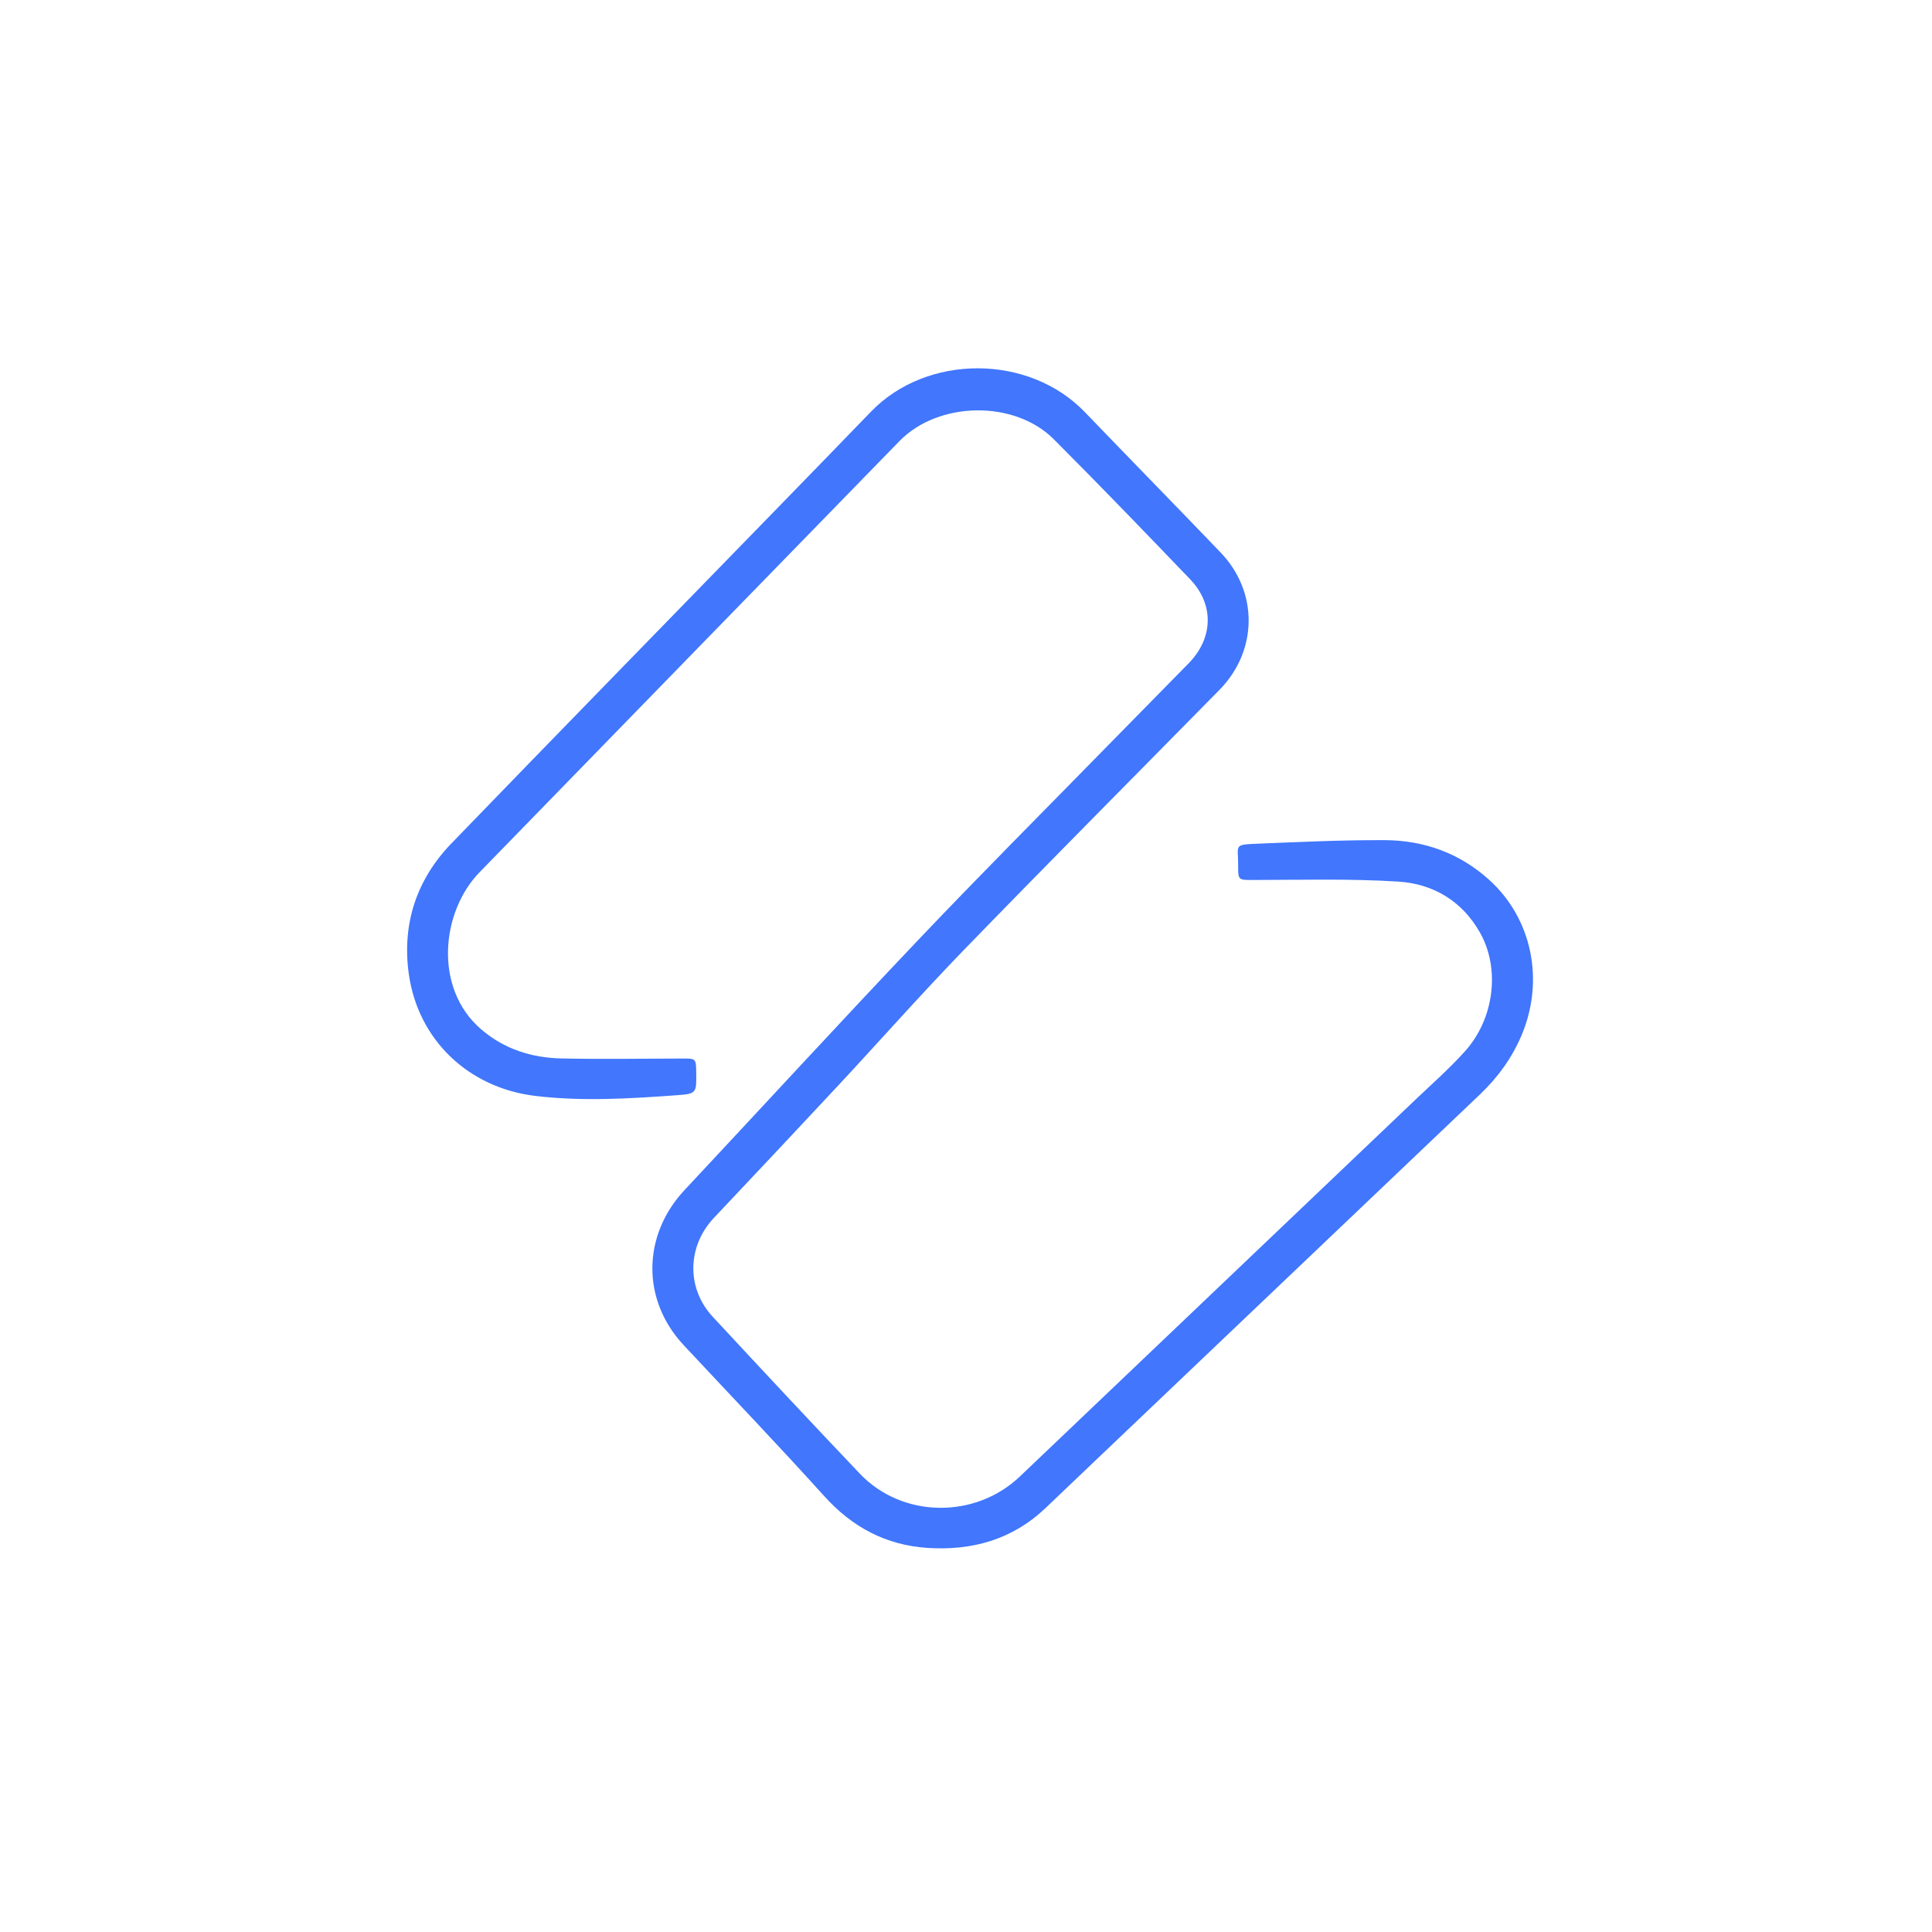
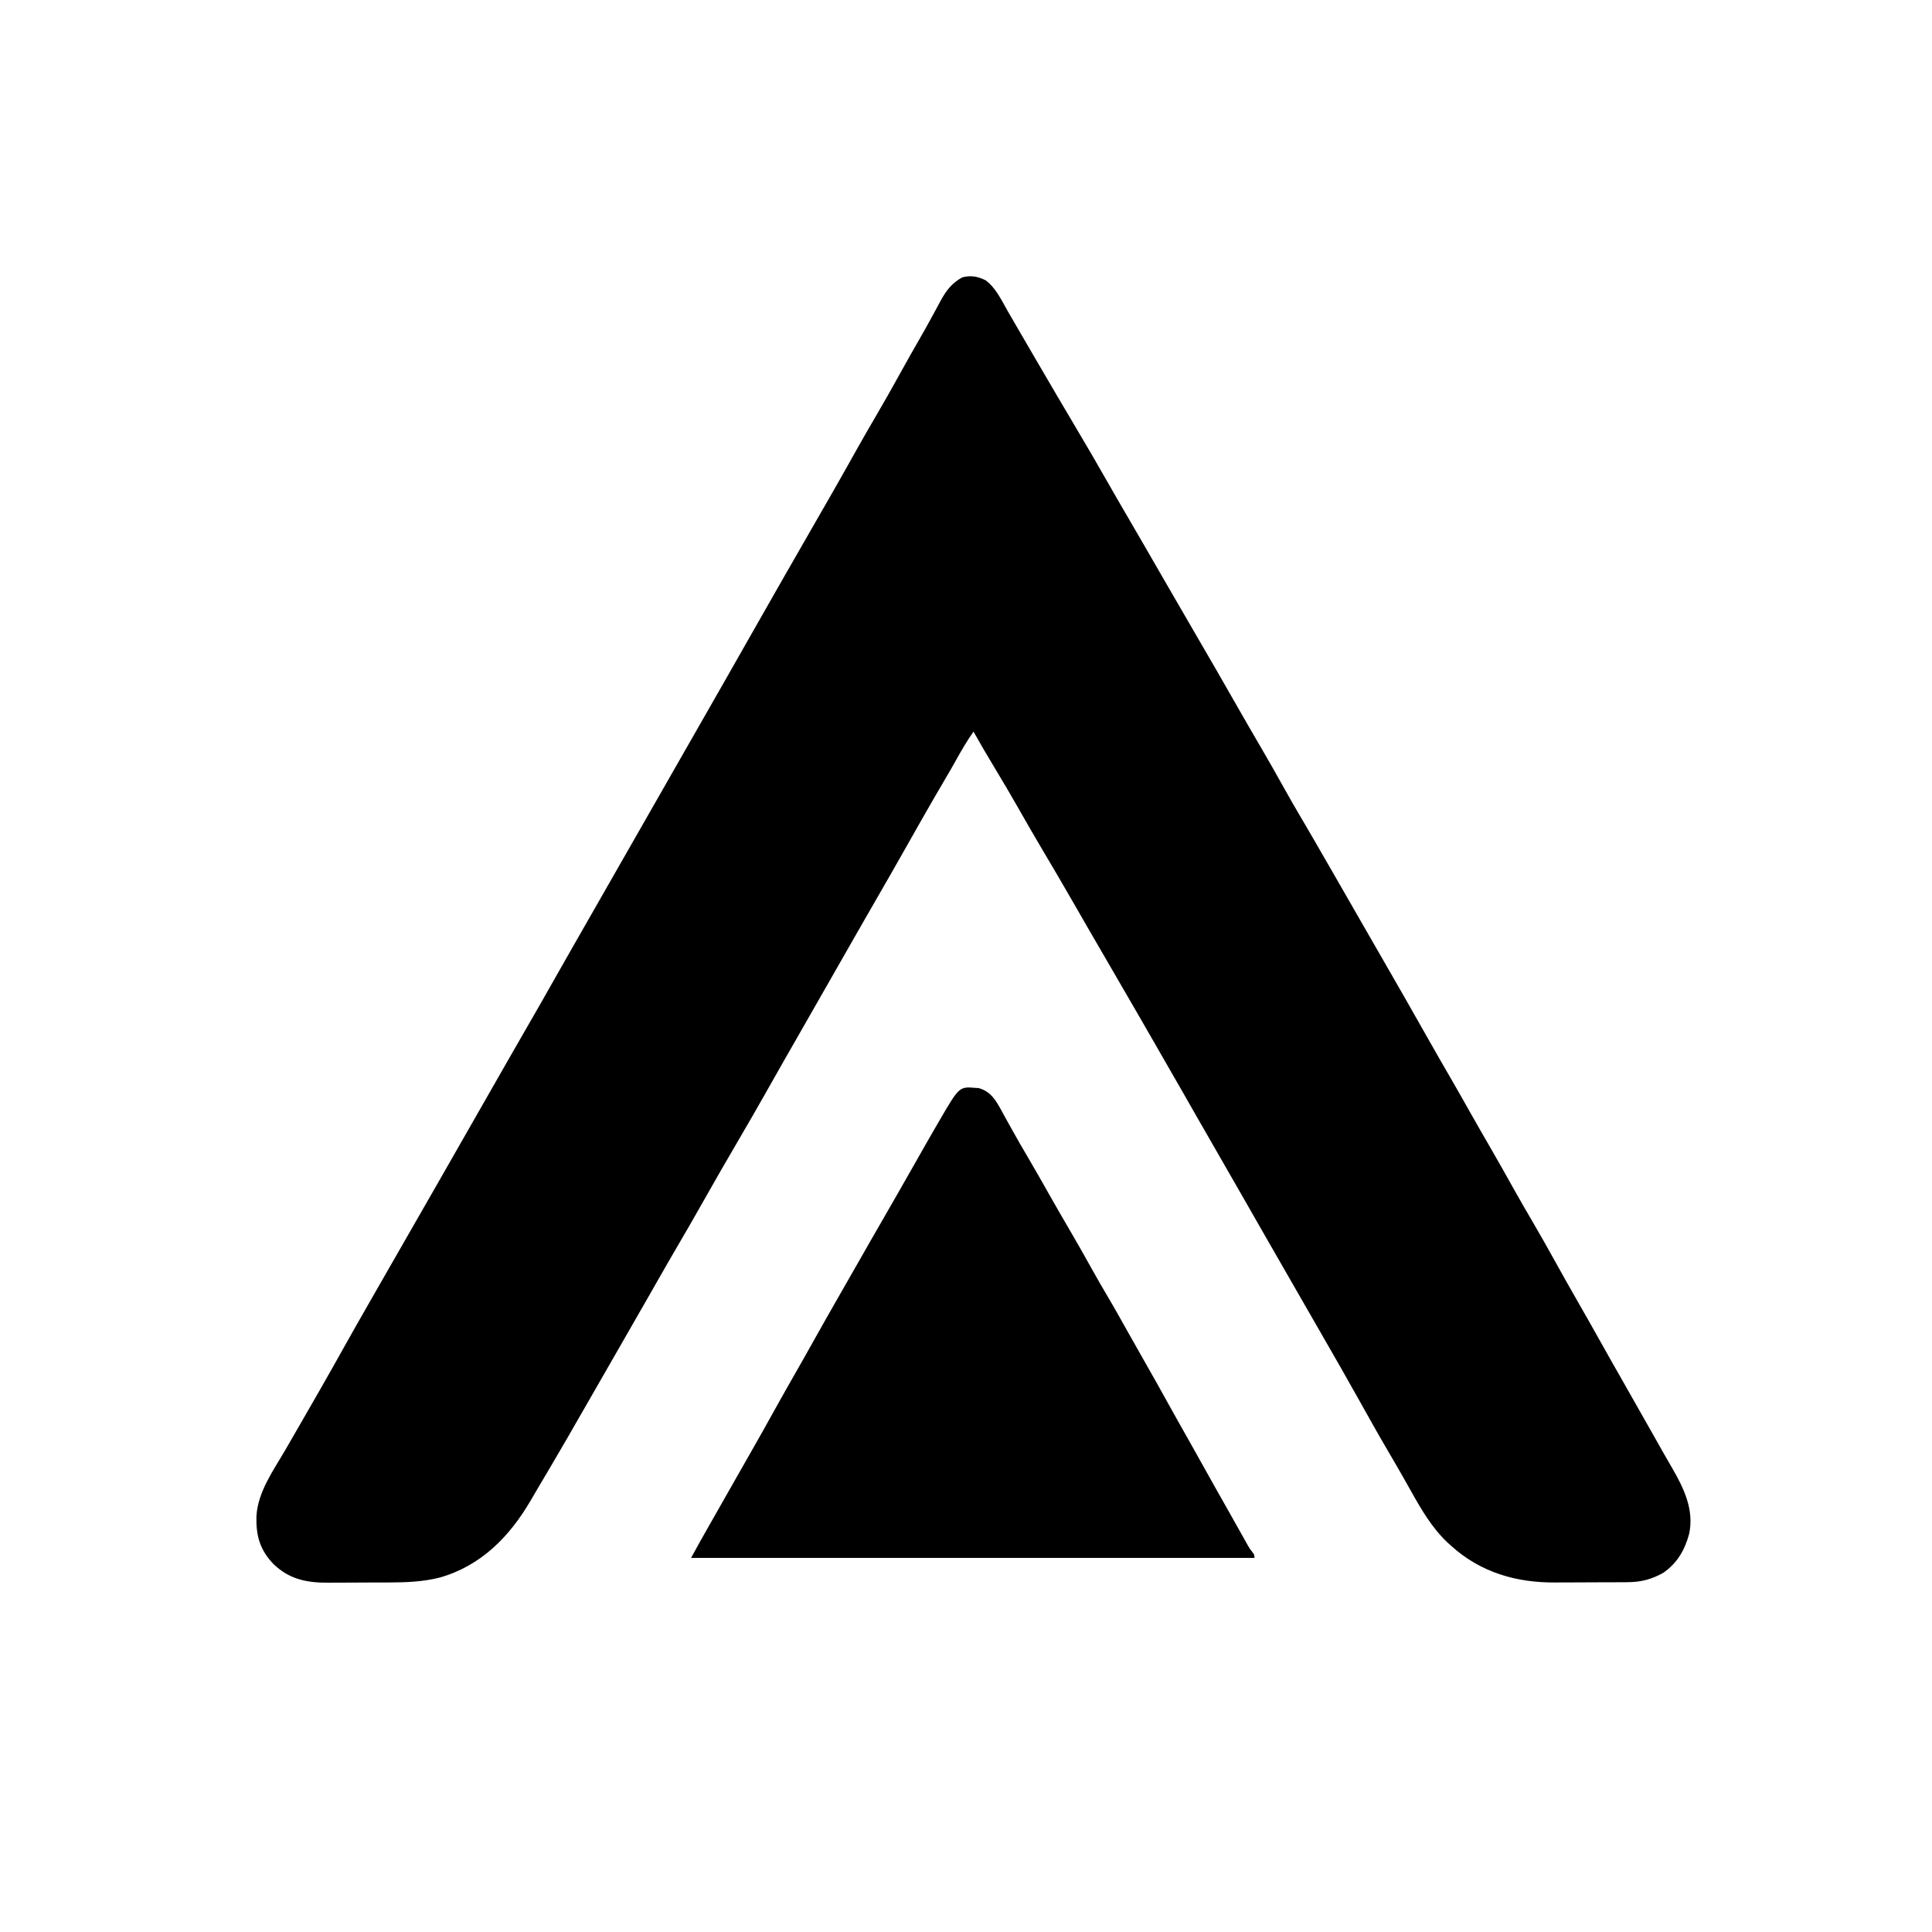
- <svg xmlns="http://www.w3.org/2000/svg" version="1.1" id="Layer_1" x="0px" y="0px" width="100%" viewBox="0 0 1024 1024" xml:space="preserve">
-   <path fill="#4176FD" opacity="1" stroke="none" d=" M554.389,769.392   C619.68,707.198 684.726,645.26 749.744,583.293   C758.784,574.676 768.224,566.397 776.541,557.119   C791.95,539.929 795.158,513.625 784.601,494.634   C775.186,477.696 759.746,468.437 741.158,467.266   C715.612,465.657 689.911,466.379 664.276,466.406   C656.589,466.414 656.154,466.612 656.241,459.07   C656.375,447.444 653.246,447.712 667.659,447.127   C689.792,446.229 711.946,445.184 734.085,445.3   C754.702,445.408 773.464,452.142 788.988,466.049   C811.997,486.661 818.719,519.43 806.551,548.492   C801.442,560.696 793.864,571.074 784.323,580.152   C716.48,644.706 648.662,709.287 580.839,773.862   C571.907,782.365 563.014,790.908 554.063,799.391   C536.491,816.045 515.171,821.981 491.579,820.422   C469.614,818.971 451.739,809.476 436.855,792.971   C412.421,765.874 387.144,739.538 362.262,712.846   C339.992,688.956 340.362,654.752 362.841,630.73   C404.169,586.566 445.074,542.001 486.729,498.148   C519.201,463.961 552.529,430.587 585.504,396.878   C600.302,381.75 615.194,366.714 629.995,351.588   C643.109,338.184 643.635,320.413 630.743,306.967   C606.87,282.07 582.917,257.242 558.549,232.831   C537.68,211.925 497.434,212.555 476.725,233.791   C402.494,309.911 328.384,386.15 254.188,462.304   C233.804,483.224 229.732,523.708 254.895,545.442   C267.216,556.084 281.822,560.678 297.685,561.001   C318.831,561.432 339.994,561.119 361.149,561.039   C368.897,561.009 368.896,560.897 369.012,568.48   C369.177,579.339 369.205,579.728 358.746,580.488   C333.81,582.301 308.805,583.845 283.878,580.882   C248.395,576.664 221.602,551.266 216.681,516.259   C212.969,489.851 220.696,466.222 239.298,446.983   C296.058,388.278 353.124,329.868 410.061,271.334   C427.257,253.655 444.474,235.995 461.592,218.239   C491.289,187.436 545.306,187.561 575.014,218.449   C598.925,243.31 623.073,267.941 646.947,292.836   C667.046,313.795 666.687,344.954 646.312,365.674   C601.208,411.54 555.834,457.144 511.047,503.318   C488.315,526.755 466.691,551.264 444.431,575.163   C422.513,598.694 400.462,622.1 378.397,645.493   C364.214,660.53 363.698,682.763 377.767,697.916   C403.618,725.757 429.531,753.543 455.718,781.067   C478.281,804.782 517.033,805.18 540.735,782.391   C545.18,778.117 549.667,773.887 554.389,769.392  z" />
+ <svg xmlns="http://www.w3.org/2000/svg" version="1.1" width="1286" height="1286">
+   <path d="M0 0 C6.964 5.107 10.708 13.51 14.93 20.836 C15.689 22.144 16.449 23.451 17.209 24.758 C18.747 27.404 20.283 30.052 21.816 32.702 C24.86 37.963 27.927 43.212 30.992 48.461 C32.13 50.413 33.268 52.365 34.406 54.316 C38.387 61.139 42.374 67.958 46.367 74.773 C46.724 75.383 47.082 75.993 47.45 76.622 C51.963 84.324 56.502 92.011 61.067 99.683 C67.872 111.12 74.55 122.621 81.131 134.187 C85.395 141.68 89.701 149.145 94.055 156.586 C102.061 170.272 109.974 184.012 117.888 197.752 C124.562 209.338 131.247 220.916 137.992 232.461 C148.454 250.369 158.796 268.345 169.067 286.362 C173.701 294.487 178.386 302.58 183.117 310.648 C188.541 319.9 193.807 329.232 199.026 338.601 C202.64 345.077 206.322 351.503 210.106 357.881 C215.837 367.548 221.415 377.305 227.023 387.044 C228.969 390.421 230.918 393.797 232.867 397.172 C239.084 407.936 245.285 418.708 251.443 429.505 C255.354 436.357 259.295 443.192 263.242 450.023 C273.964 468.589 284.602 487.203 295.129 505.88 C299.832 514.209 304.617 522.49 309.406 530.77 C314.016 538.746 318.561 546.755 323.08 554.782 C327.148 561.995 331.28 569.17 335.43 576.336 C340.974 585.912 346.411 595.543 351.795 605.211 C355.756 612.304 359.814 619.332 363.93 626.336 C369.516 635.847 374.911 645.453 380.244 655.108 C384.779 663.308 389.392 671.458 394.055 679.586 C399.166 688.497 404.235 697.429 409.242 706.398 C413.957 714.844 418.717 723.262 423.527 731.655 C428.839 740.927 434.09 750.234 439.342 759.541 C441.548 763.444 443.761 767.344 445.973 771.244 C447.601 774.121 449.221 777.001 450.84 779.883 C452.896 783.54 454.989 787.171 457.113 790.789 C464.951 804.295 471.795 818.645 468.297 834.641 C465.328 845.442 460.323 854.027 450.992 860.461 C443.107 864.79 436.248 866.569 427.247 866.622 C426.6 866.627 425.954 866.632 425.288 866.637 C423.162 866.652 421.036 866.659 418.91 866.664 C418.176 866.667 417.441 866.67 416.684 866.673 C412.787 866.688 408.89 866.697 404.993 866.701 C401.018 866.707 397.043 866.731 393.067 866.759 C389.969 866.778 386.87 866.783 383.772 866.785 C382.31 866.787 380.847 866.795 379.385 866.809 C353.464 867.028 329.566 860.168 309.992 842.461 C309.138 841.689 308.283 840.917 307.402 840.121 C297.147 830.371 290.155 818.408 283.305 806.148 C282.262 804.3 281.217 802.453 280.172 800.606 C279.468 799.361 278.764 798.115 278.061 796.87 C274.725 790.967 271.302 785.118 267.867 779.273 C261.32 768.102 254.994 756.813 248.69 745.503 C240.746 731.272 232.665 717.122 224.508 703.012 C220.65 696.339 216.81 689.657 212.992 682.961 C208.6 675.259 204.178 667.575 199.742 659.898 C194.407 650.661 189.095 641.412 183.805 632.148 C183.298 631.262 183.298 631.262 182.782 630.357 C179.975 625.441 177.169 620.524 174.364 615.607 C168.516 605.355 162.645 595.118 156.742 584.898 C151.407 575.661 146.095 566.412 140.805 557.148 C140.298 556.262 140.298 556.262 139.782 555.357 C136.975 550.441 134.169 545.524 131.364 540.607 C123.591 526.98 115.766 513.385 107.92 499.8 C106.01 496.492 104.102 493.182 102.195 489.871 C96.154 479.385 90.097 468.91 83.992 458.461 C79.156 450.183 74.344 441.892 69.555 433.586 C68.931 432.505 68.308 431.424 67.666 430.31 C64.531 424.872 61.4 419.431 58.273 413.988 C51.289 401.84 44.215 389.752 37.045 377.712 C31.906 369.058 26.902 360.333 21.933 351.581 C16.465 341.956 10.83 332.44 5.107 322.965 C0.617 315.527 -3.764 308.041 -8.008 300.461 C-12.239 306.435 -15.872 312.669 -19.423 319.058 C-22.073 323.817 -24.791 328.527 -27.57 333.211 C-32.059 340.795 -36.45 348.433 -40.82 356.086 C-41.165 356.689 -41.509 357.293 -41.864 357.914 C-46.456 365.959 -51.021 374.017 -55.57 382.086 C-60.727 391.232 -65.958 400.333 -71.213 409.423 C-75.813 417.381 -80.388 425.353 -84.945 433.336 C-85.277 433.917 -85.608 434.497 -85.95 435.095 C-87.631 438.04 -89.311 440.984 -90.992 443.929 C-93.995 449.191 -97.002 454.452 -100.009 459.713 C-101.675 462.629 -103.342 465.545 -105.008 468.461 C-105.674 469.628 -106.341 470.794 -107.008 471.961 C-107.338 472.538 -107.668 473.116 -108.008 473.711 C-109.008 475.461 -110.008 477.211 -111.008 478.961 C-111.503 479.827 -111.503 479.827 -112.008 480.711 C-112.675 481.878 -113.341 483.045 -114.008 484.212 C-115.673 487.124 -117.337 490.037 -119.001 492.95 C-122.028 498.247 -125.055 503.544 -128.085 508.839 C-129.789 511.817 -131.492 514.795 -133.195 517.773 C-133.529 518.358 -133.864 518.942 -134.208 519.544 C-138.711 527.417 -143.182 535.308 -147.633 543.211 C-152.554 551.944 -157.573 560.616 -162.635 569.268 C-171.727 584.809 -180.738 600.396 -189.57 616.086 C-194.484 624.815 -199.5 633.479 -204.562 642.123 C-209.133 649.938 -213.646 657.785 -218.133 665.648 C-218.472 666.243 -218.812 666.838 -219.161 667.451 C-221.445 671.453 -223.726 675.457 -226.008 679.461 C-233.024 691.766 -240.075 704.051 -247.16 716.317 C-251.461 723.766 -255.739 731.227 -260.002 738.698 C-272.593 760.762 -285.29 782.755 -298.297 804.577 C-299.767 807.055 -301.221 809.541 -302.664 812.035 C-316.71 836.204 -335.894 855.841 -363.497 863.585 C-374.622 866.362 -385.824 866.785 -397.23 866.797 C-398.749 866.803 -400.267 866.81 -401.785 866.817 C-404.943 866.829 -408.1 866.833 -411.257 866.832 C-415.267 866.831 -419.275 866.859 -423.285 866.893 C-426.412 866.916 -429.539 866.919 -432.667 866.918 C-434.144 866.921 -435.621 866.929 -437.098 866.945 C-451.674 867.085 -463.521 864.745 -474.129 854.391 C-483.057 844.988 -485.651 835.564 -485.32 822.781 C-484.429 806.494 -473.973 792.139 -466.008 778.461 C-464.777 776.326 -463.548 774.191 -462.32 772.055 C-459.841 767.744 -457.355 763.437 -454.863 759.133 C-450.872 752.232 -446.902 745.319 -442.945 738.398 C-442.612 737.815 -442.278 737.232 -441.935 736.631 C-436.574 727.249 -431.28 717.83 -426.011 708.396 C-420.95 699.34 -415.813 690.33 -410.652 681.331 C-408.841 678.17 -407.036 675.007 -405.23 671.844 C-398.682 660.368 -392.118 648.902 -385.508 637.461 C-378.312 625.005 -371.171 612.518 -364.042 600.024 C-360.956 594.617 -357.866 589.212 -354.777 583.807 C-353.104 580.879 -351.431 577.951 -349.758 575.023 C-343.513 564.095 -337.268 553.167 -331.023 542.238 C-330.526 541.368 -330.029 540.499 -329.517 539.603 C-328.512 537.843 -327.506 536.083 -326.5 534.323 C-324.036 530.012 -321.573 525.7 -319.113 521.387 C-313.627 511.77 -308.111 502.171 -302.57 492.586 C-297.329 483.515 -292.138 474.417 -286.995 465.29 C-282.672 457.623 -278.315 449.976 -273.945 442.336 C-273.433 441.44 -273.433 441.44 -272.91 440.525 C-271.229 437.587 -269.548 434.648 -267.867 431.71 C-265.245 427.128 -262.626 422.545 -260.008 417.961 C-259.044 416.275 -258.081 414.589 -257.117 412.902 C-256.622 412.035 -256.126 411.168 -255.615 410.274 C-186.898 290.02 -186.898 290.02 -185.439 287.465 C-184.487 285.799 -183.535 284.133 -182.583 282.467 C-179.78 277.56 -176.974 272.655 -174.168 267.75 C-167.302 255.749 -160.457 243.738 -153.663 231.696 C-148.635 222.789 -143.56 213.908 -138.479 205.032 C-137.023 202.487 -135.57 199.941 -134.117 197.395 C-128.69 187.881 -123.236 178.383 -117.758 168.898 C-106.77 149.868 -95.852 130.804 -85.154 111.609 C-81.209 104.551 -77.166 97.557 -73.07 90.586 C-67.388 80.912 -61.901 71.141 -56.475 61.321 C-52.219 53.623 -47.906 45.962 -43.507 38.345 C-40.737 33.536 -38.039 28.697 -35.398 23.816 C-34.782 22.687 -34.166 21.558 -33.531 20.395 C-32.339 18.206 -31.158 16.01 -29.99 13.808 C-26.212 6.901 -22.463 1.911 -15.508 -1.914 C-9.588 -3.394 -5.35 -2.597 0 0 Z " fill="#000000" transform="translate(656.0078,186.5391)" />
+   <path d="M0 0 C0.727 0.044 1.454 0.088 2.203 0.133 C10.287 2.489 13.434 8.049 17.343 15.05 C17.999 16.262 18.656 17.475 19.312 18.688 C20.011 19.949 20.711 21.209 21.413 22.468 C22.487 24.394 23.559 26.321 24.625 28.251 C27.961 34.29 31.437 40.243 34.938 46.188 C39.998 54.822 44.954 63.512 49.858 72.236 C53.733 79.115 57.692 85.941 61.688 92.75 C67.174 102.104 72.506 111.537 77.781 121.011 C81.034 126.843 84.336 132.636 87.75 138.375 C92.461 146.295 96.952 154.332 101.44 162.379 C105.148 169.027 108.895 175.65 112.688 182.25 C117.913 191.354 123.016 200.524 128.102 209.706 C132.753 218.098 137.457 226.458 142.187 234.804 C145.402 240.48 148.591 246.168 151.75 251.875 C156.566 260.572 161.455 269.226 166.355 277.875 C168.701 282.016 171.036 286.162 173.363 290.312 C173.951 291.359 174.539 292.405 175.145 293.484 C176.274 295.493 177.401 297.503 178.525 299.514 C179.29 300.874 179.29 300.874 180.07 302.262 C180.516 303.058 180.963 303.854 181.422 304.675 C182.724 306.926 182.724 306.926 184.417 309.038 C185.75 310.875 185.75 310.875 185.75 312.875 C62 312.875 -61.75 312.875 -189.25 312.875 C-185.454 305.916 -181.637 298.994 -177.688 292.125 C-173.432 284.702 -169.203 277.265 -165 269.812 C-160.494 261.823 -155.952 253.854 -151.39 245.896 C-145.043 234.822 -138.796 223.7 -132.616 212.533 C-128.385 204.894 -124.086 197.297 -119.737 189.725 C-115.861 182.968 -112.048 176.176 -108.25 169.375 C-102.53 159.137 -96.741 148.941 -90.907 138.767 C-88.03 133.745 -85.16 128.719 -82.289 123.693 C-81.251 121.877 -80.213 120.06 -79.175 118.243 C-76.145 112.942 -73.115 107.64 -70.09 102.336 C-64.056 91.762 -57.981 81.212 -51.889 70.672 C-47.78 63.554 -43.718 56.412 -39.688 49.25 C-35.115 41.136 -30.491 33.053 -25.812 25 C-24.962 23.529 -24.962 23.529 -24.094 22.029 C-10.746 -0.864 -10.746 -0.864 0 0 Z " fill="#000000" transform="translate(649.25,724.125)" />
</svg>
